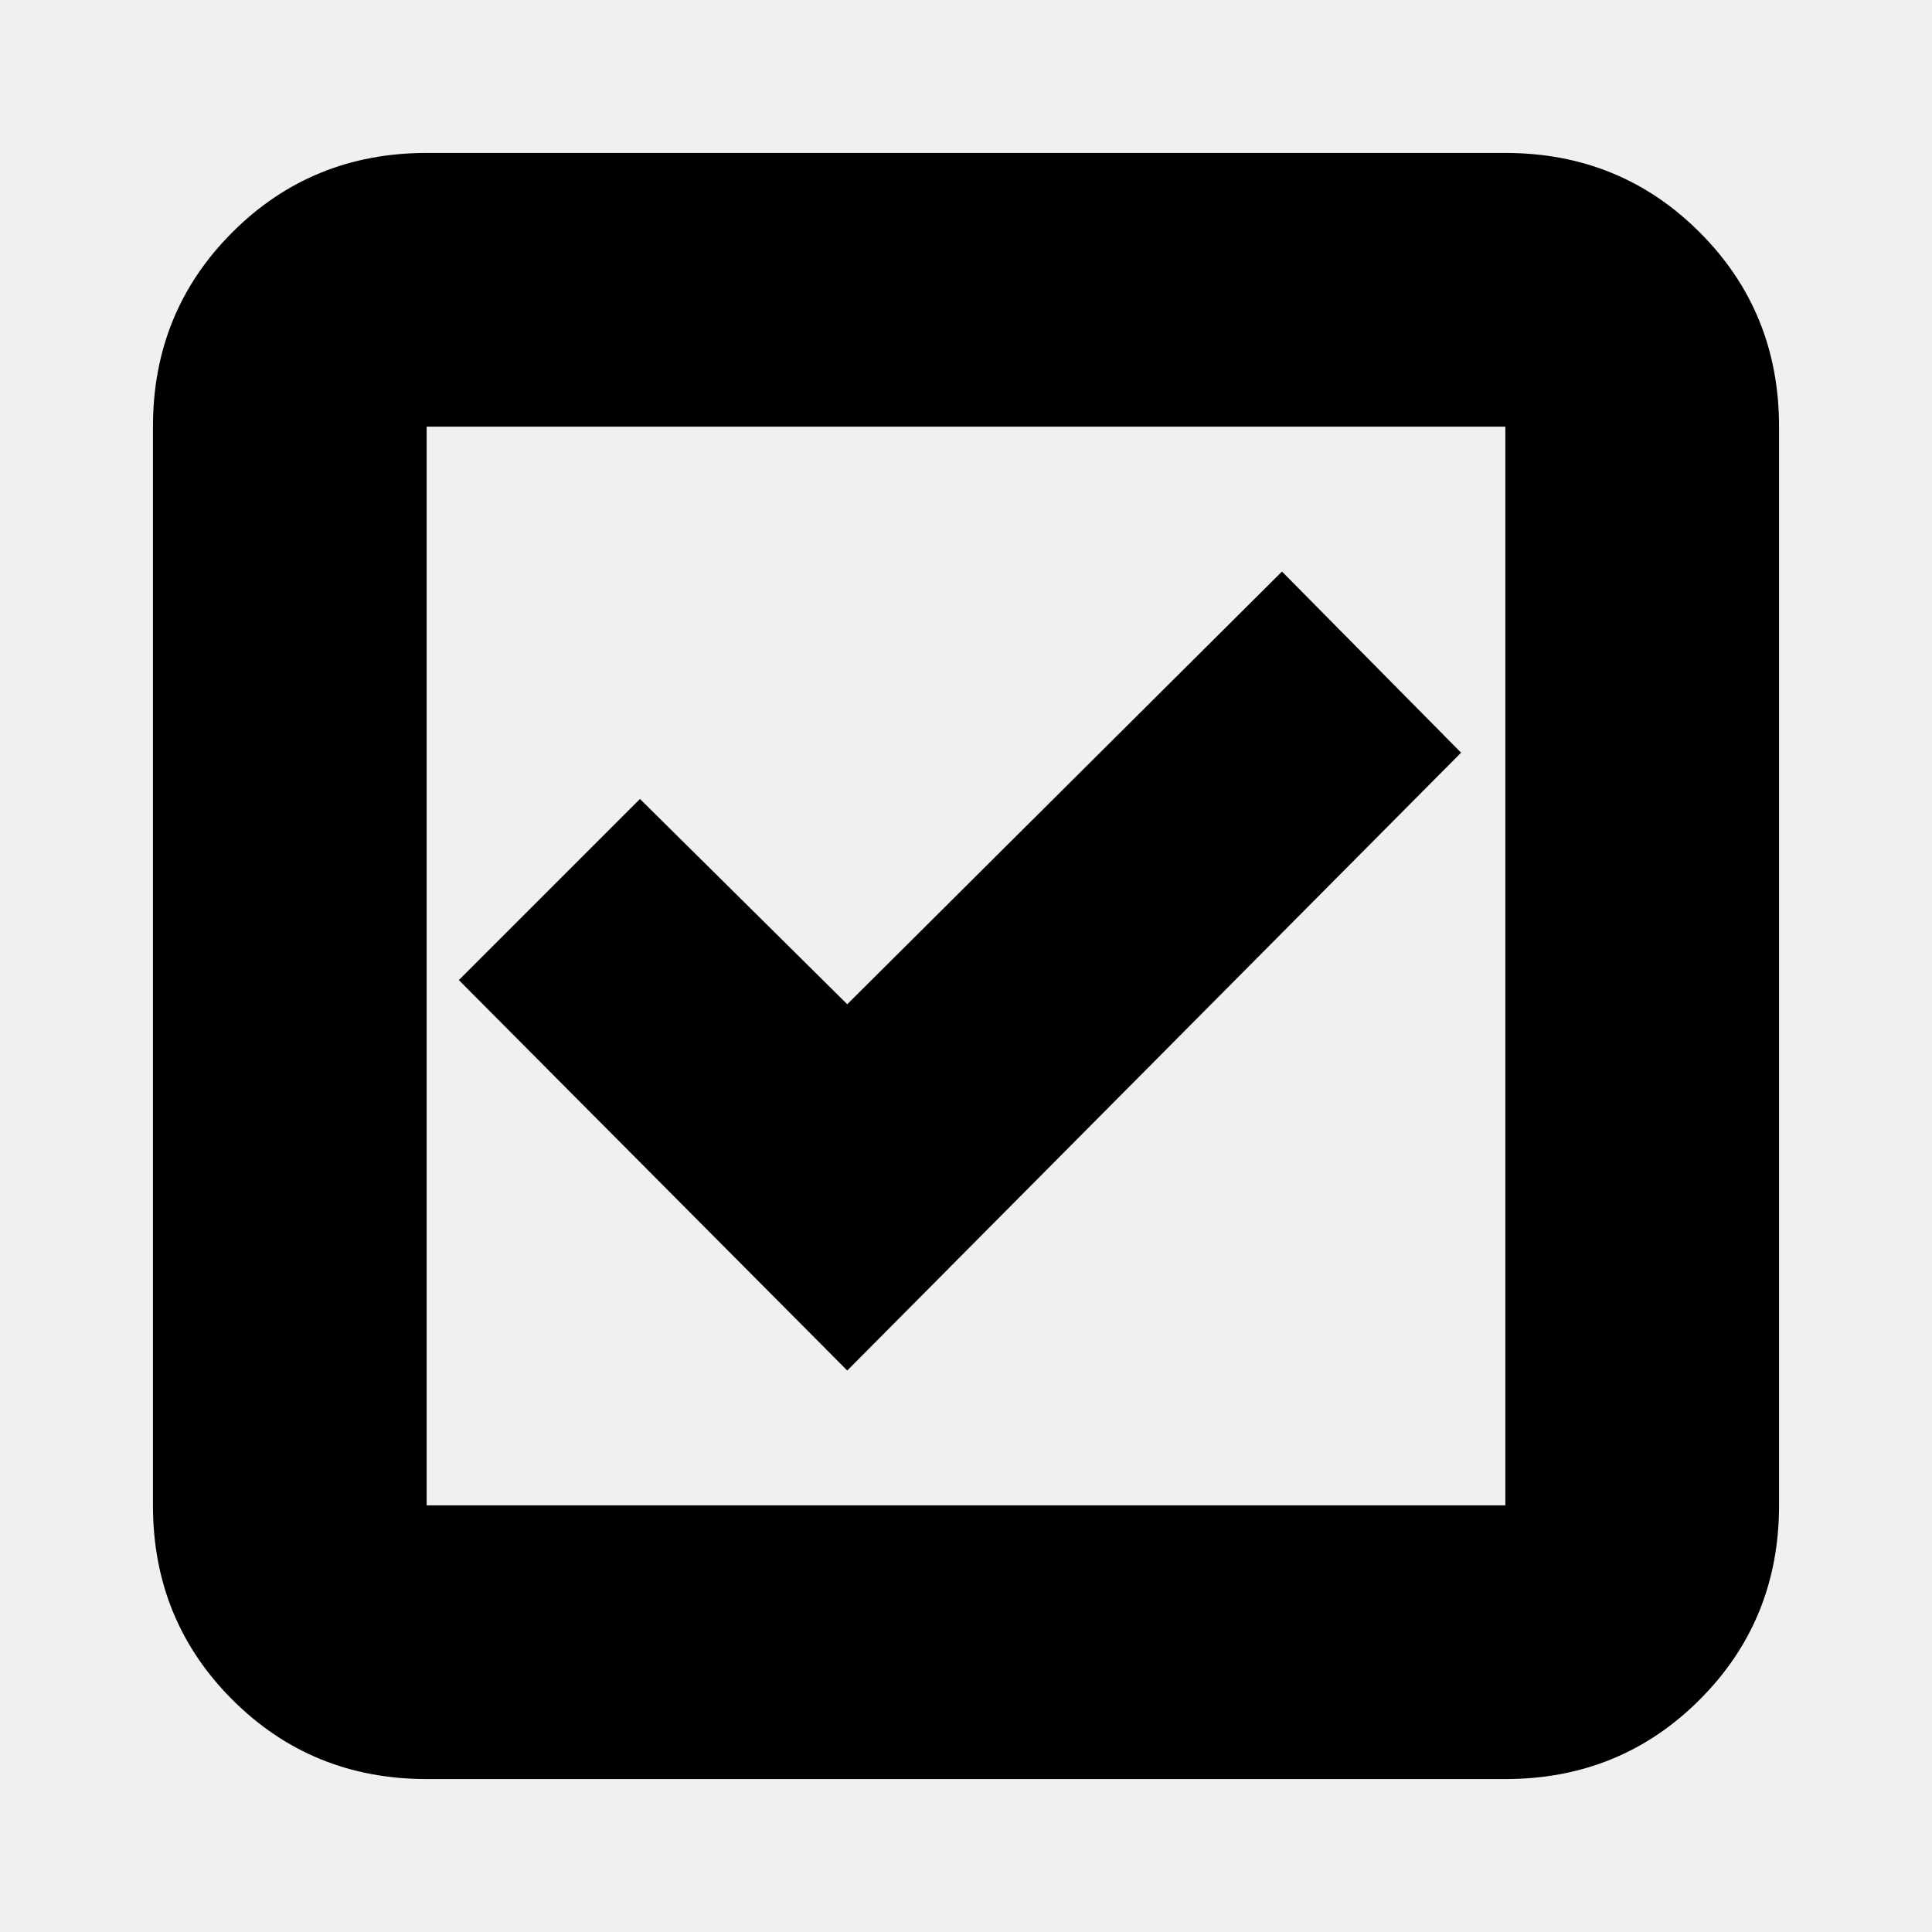
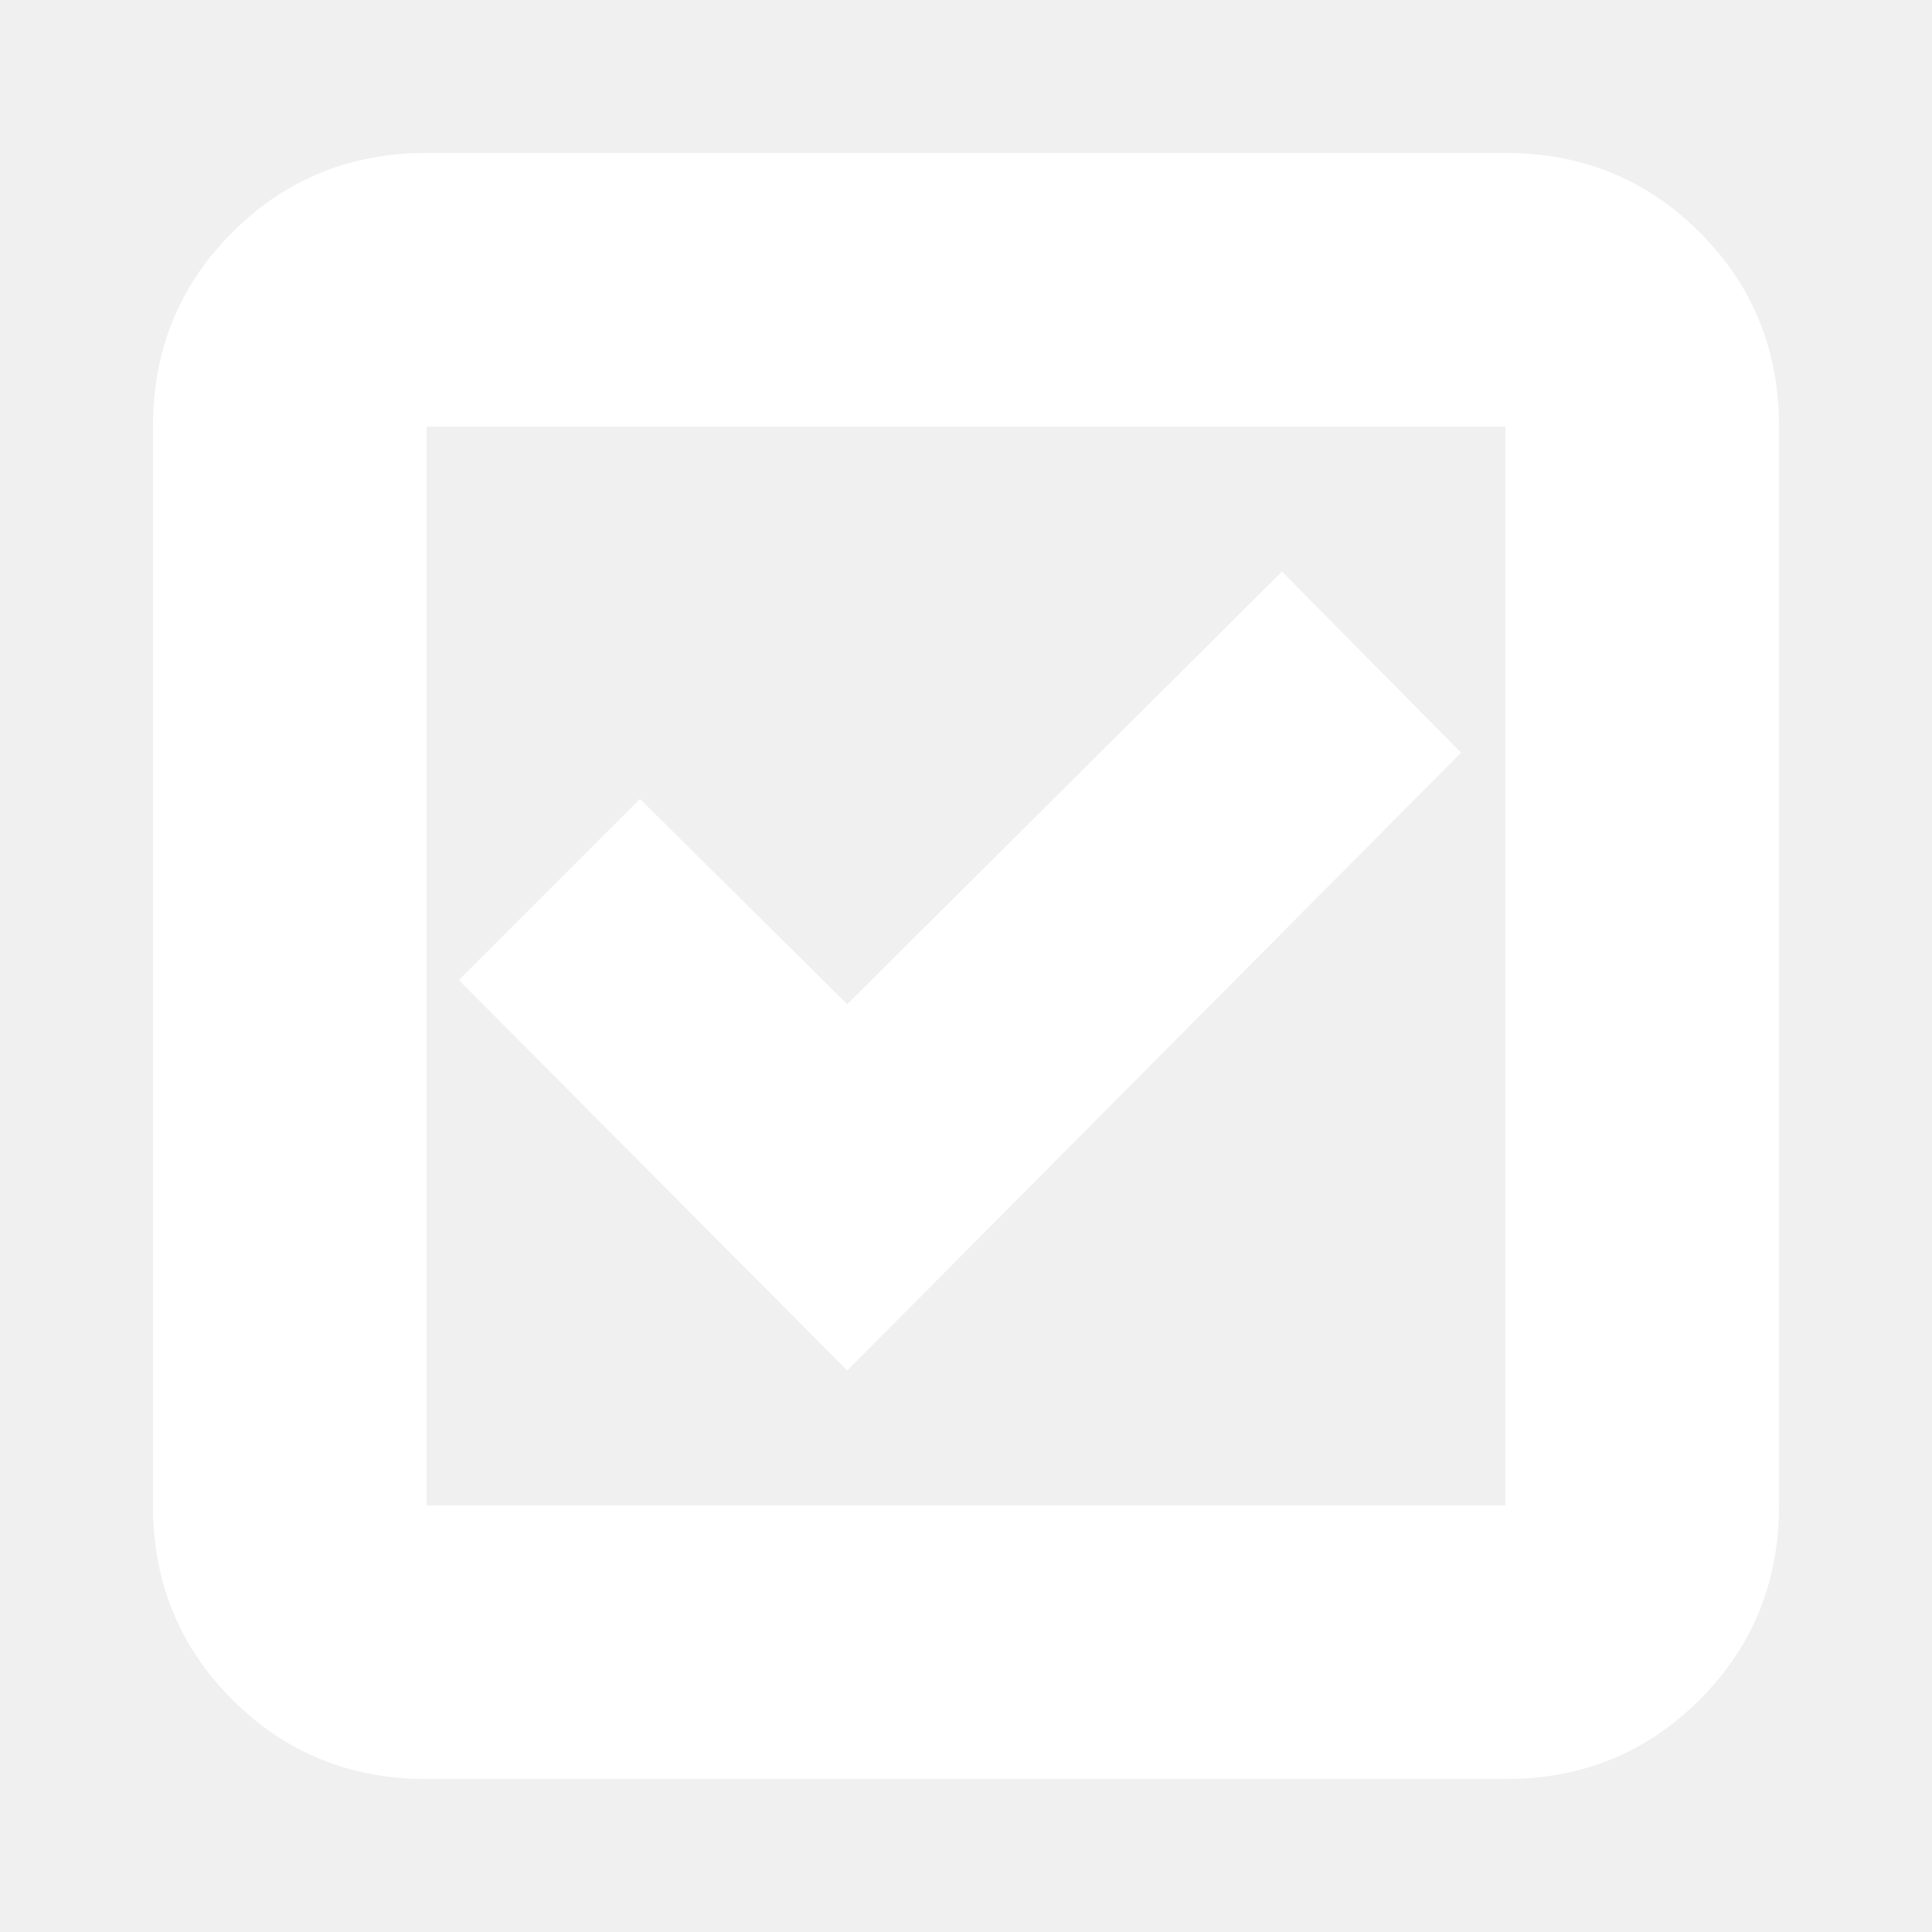
- <svg xmlns="http://www.w3.org/2000/svg" height="24px" viewBox="0 -960 960 960" width="24px" fill="#000000">
+ <svg xmlns="http://www.w3.org/2000/svg" height="24px" viewBox="0 -960 960 960" width="24px" fill="#FFFFFF">
  <path d="m421-279 305-307-89-90-216 215-103-102-90 90 193 194ZM212-76q-57.12 0-96.56-39.44Q76-154.88 76-212v-536q0-57.13 39.44-96.56Q154.88-884 212-884h536q57.13 0 96.56 39.44Q884-805.13 884-748v536q0 57.12-39.44 96.56Q805.13-76 748-76H212Zm0-136h536v-536H212v536Zm0-536v536-536Z" />
</svg>
